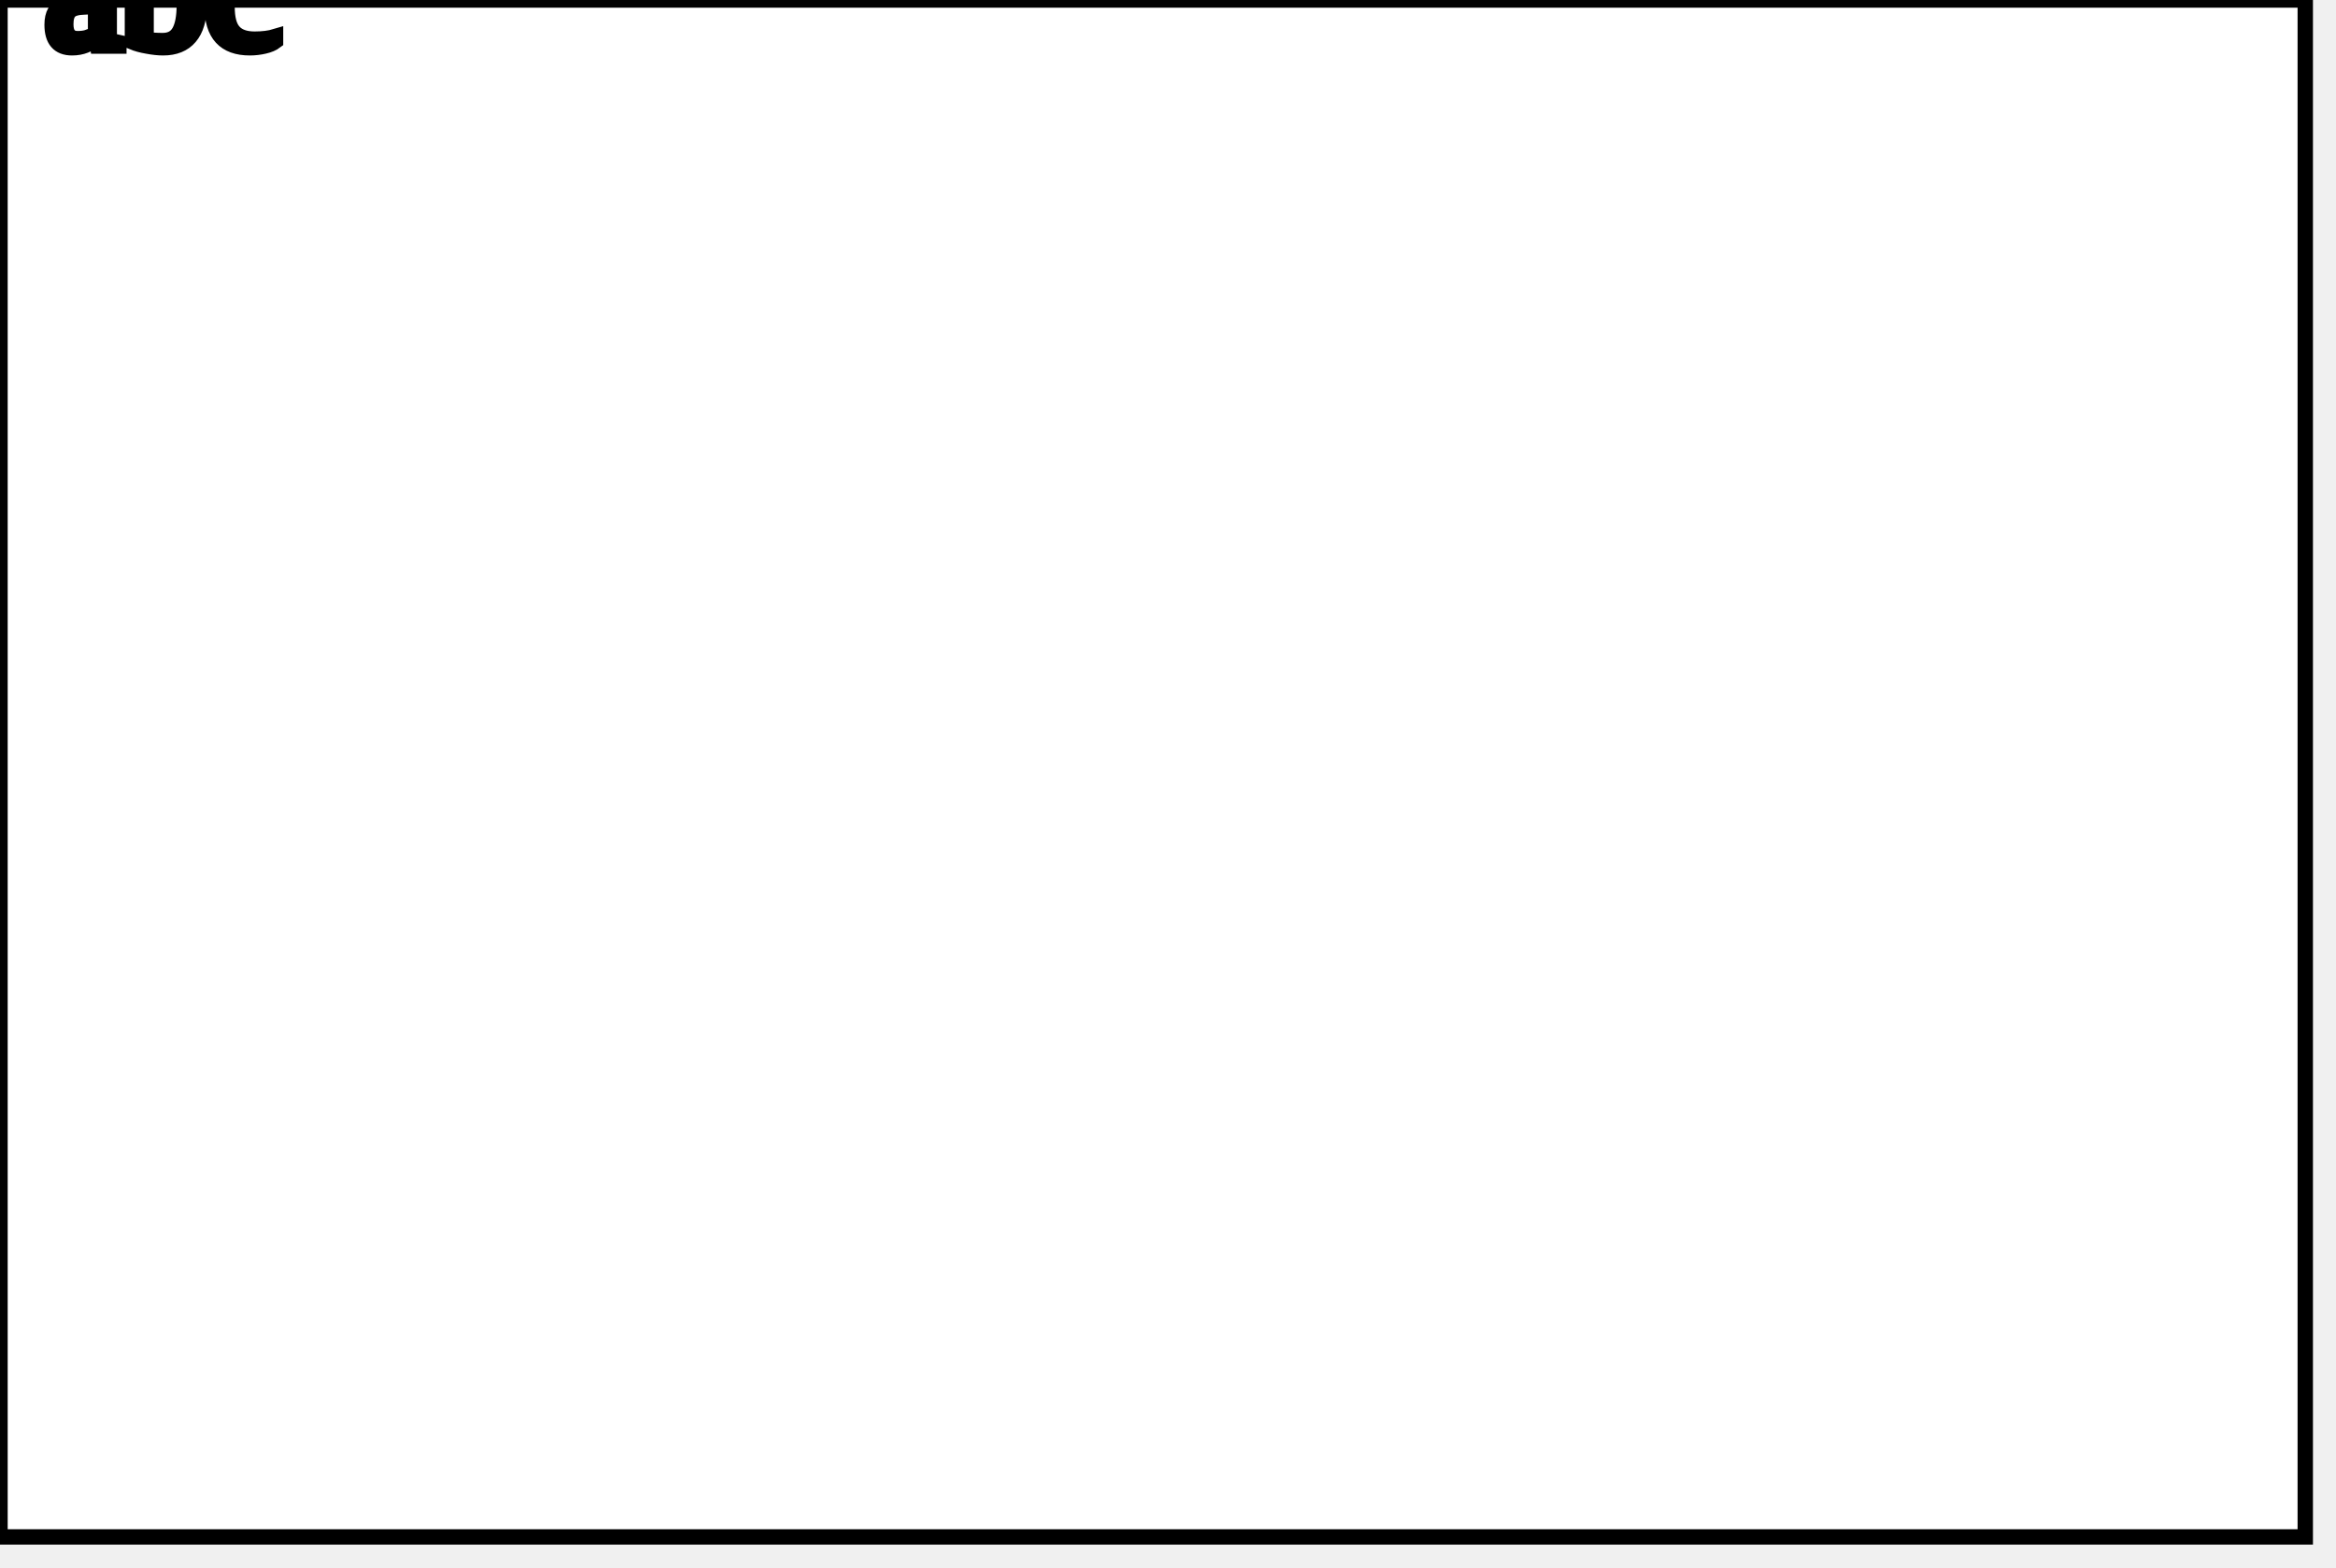
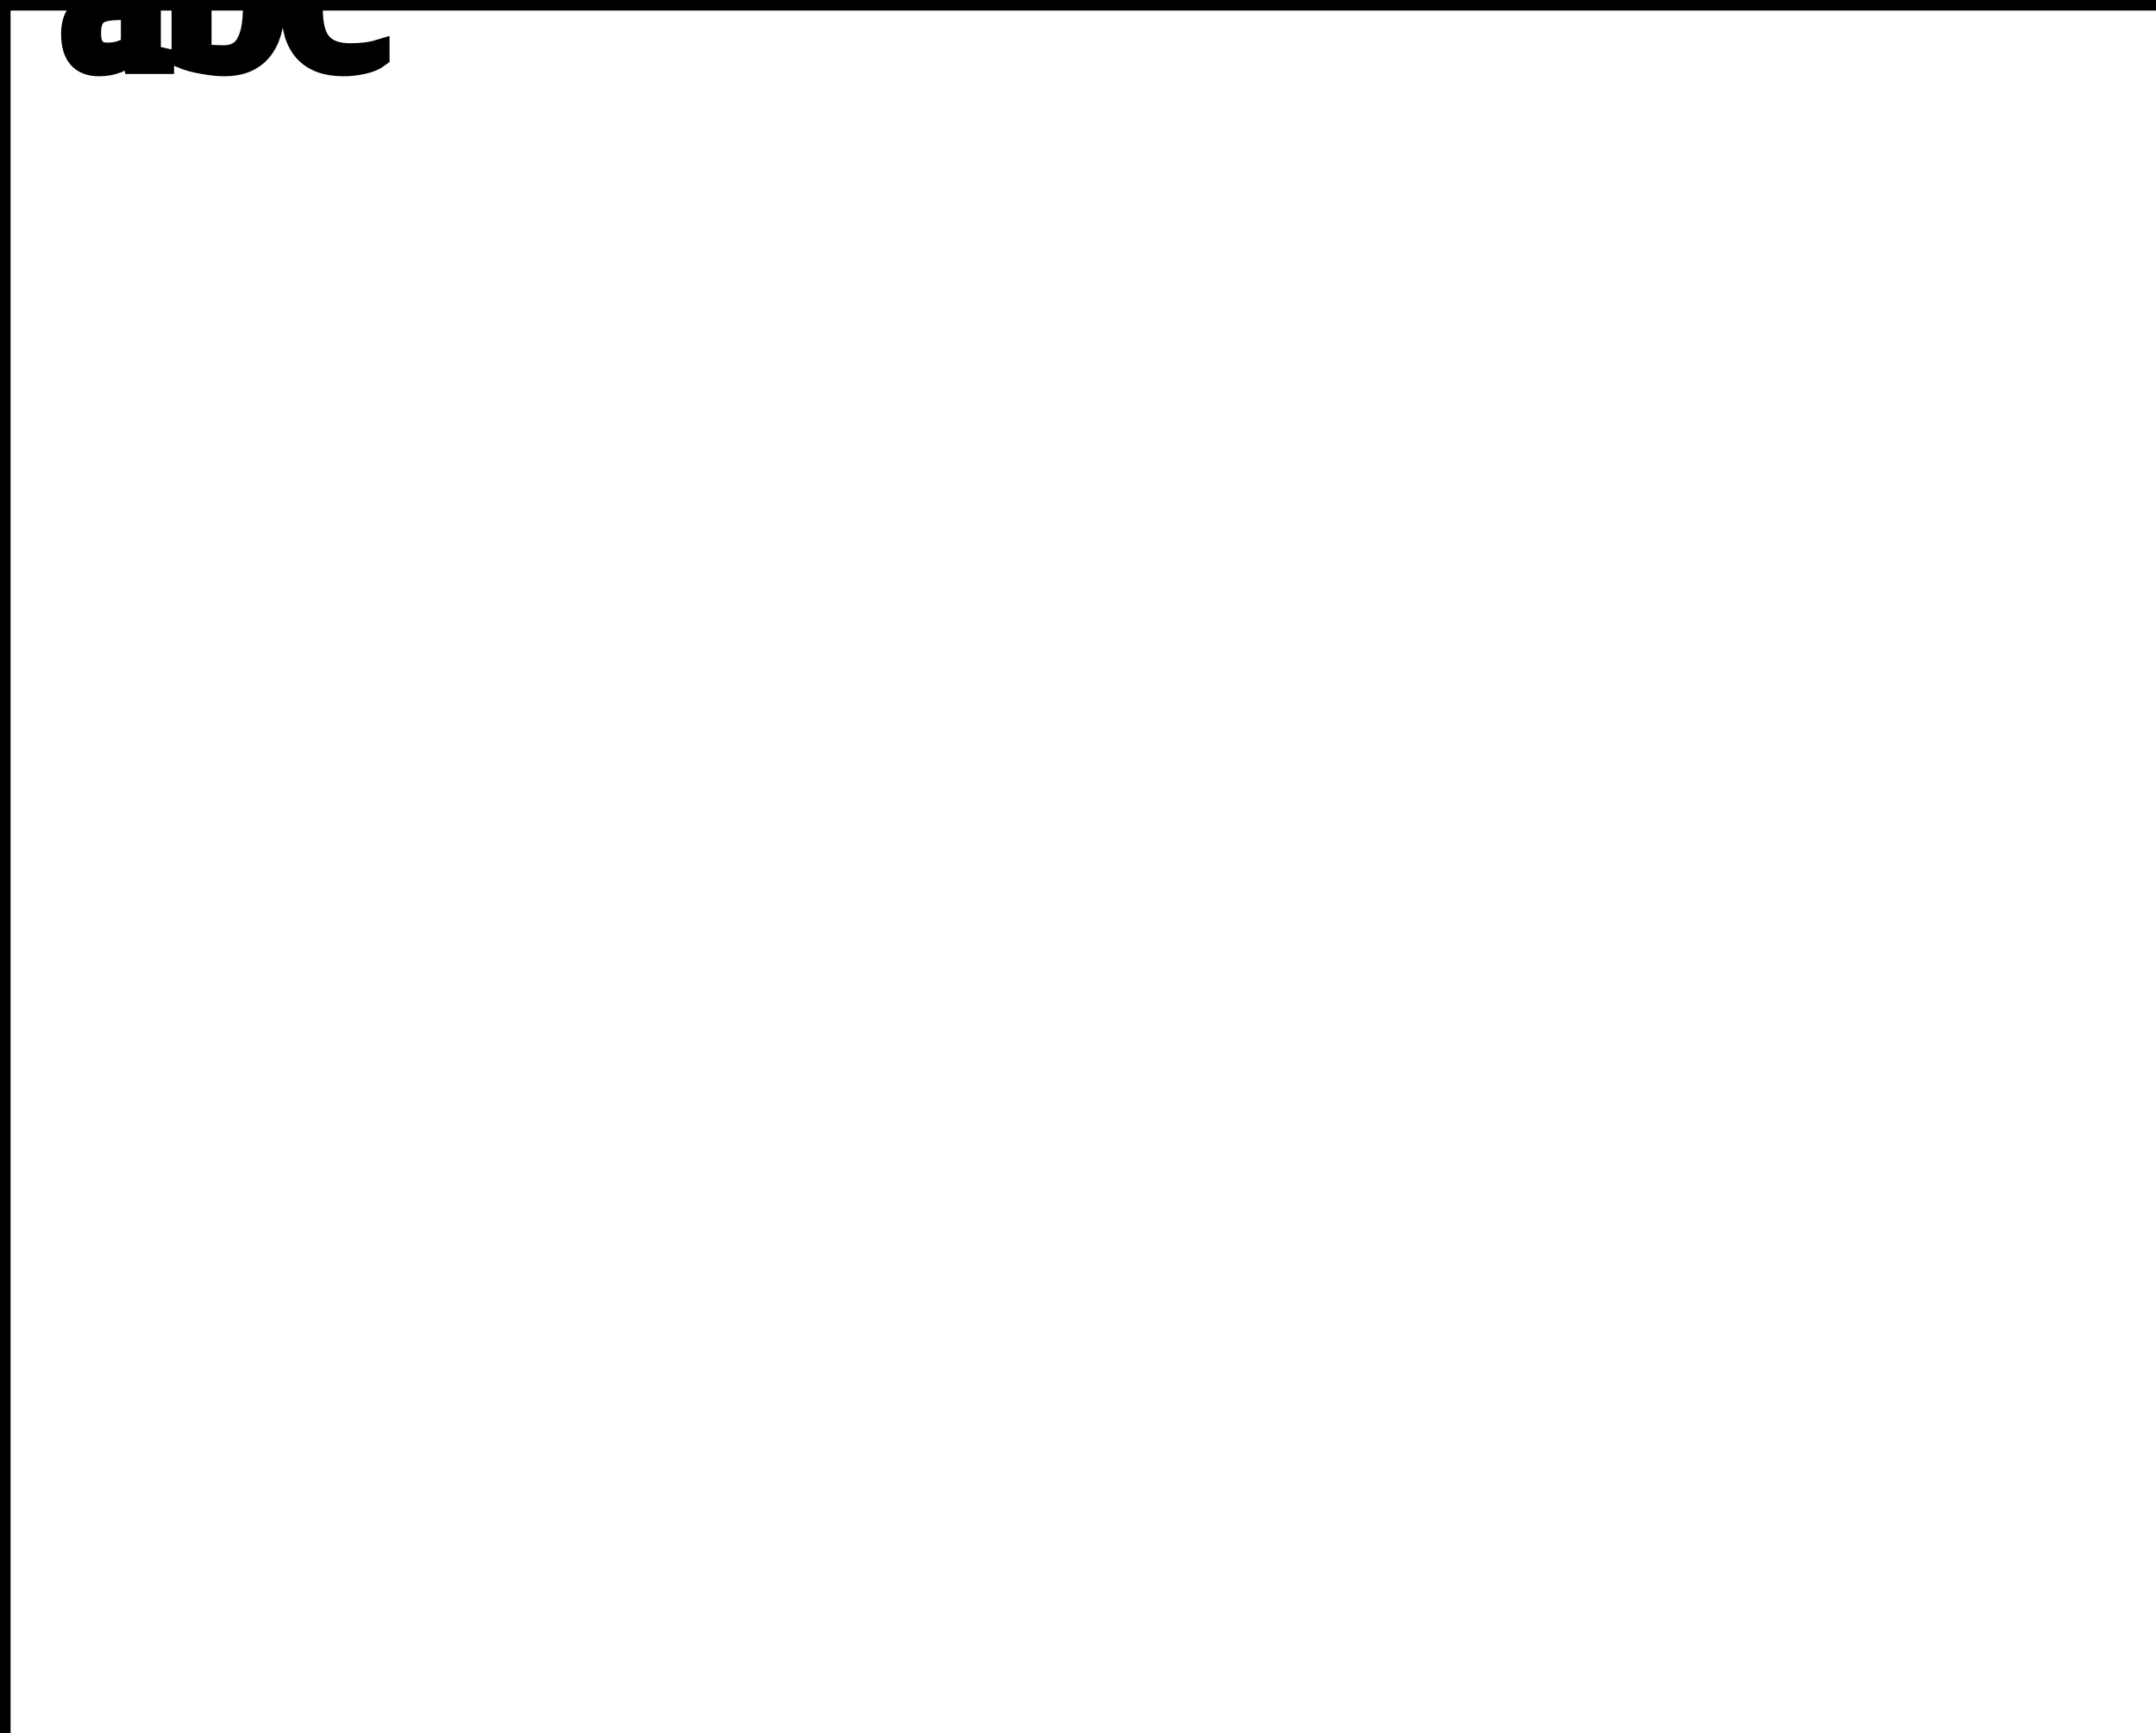
- <svg xmlns="http://www.w3.org/2000/svg" xmlns:ns1="http://www.b3mn.org/oryx" width="152" height="102" version="1.0">
+ <svg xmlns="http://www.w3.org/2000/svg" xmlns:ns1="http://www.b3mn.org/oryx" width="102" height="82" version="1.0">
  <defs />
  <g ns1:minimumSize="32 20" ns1:maximumSize="350 400">
    <rect ns1:anchor="top" ns1:resize="vertical horizontal" x="0" y="0" width="150" height="100" stroke="black" stroke-width="1" fill="white" />
    <g id="b">
      <text font-size="11" x="3" y="3" ns1:align="middle left" ns1:anchor="top left" stroke="black">abc</text>
    </g>
  </g>
</svg>
